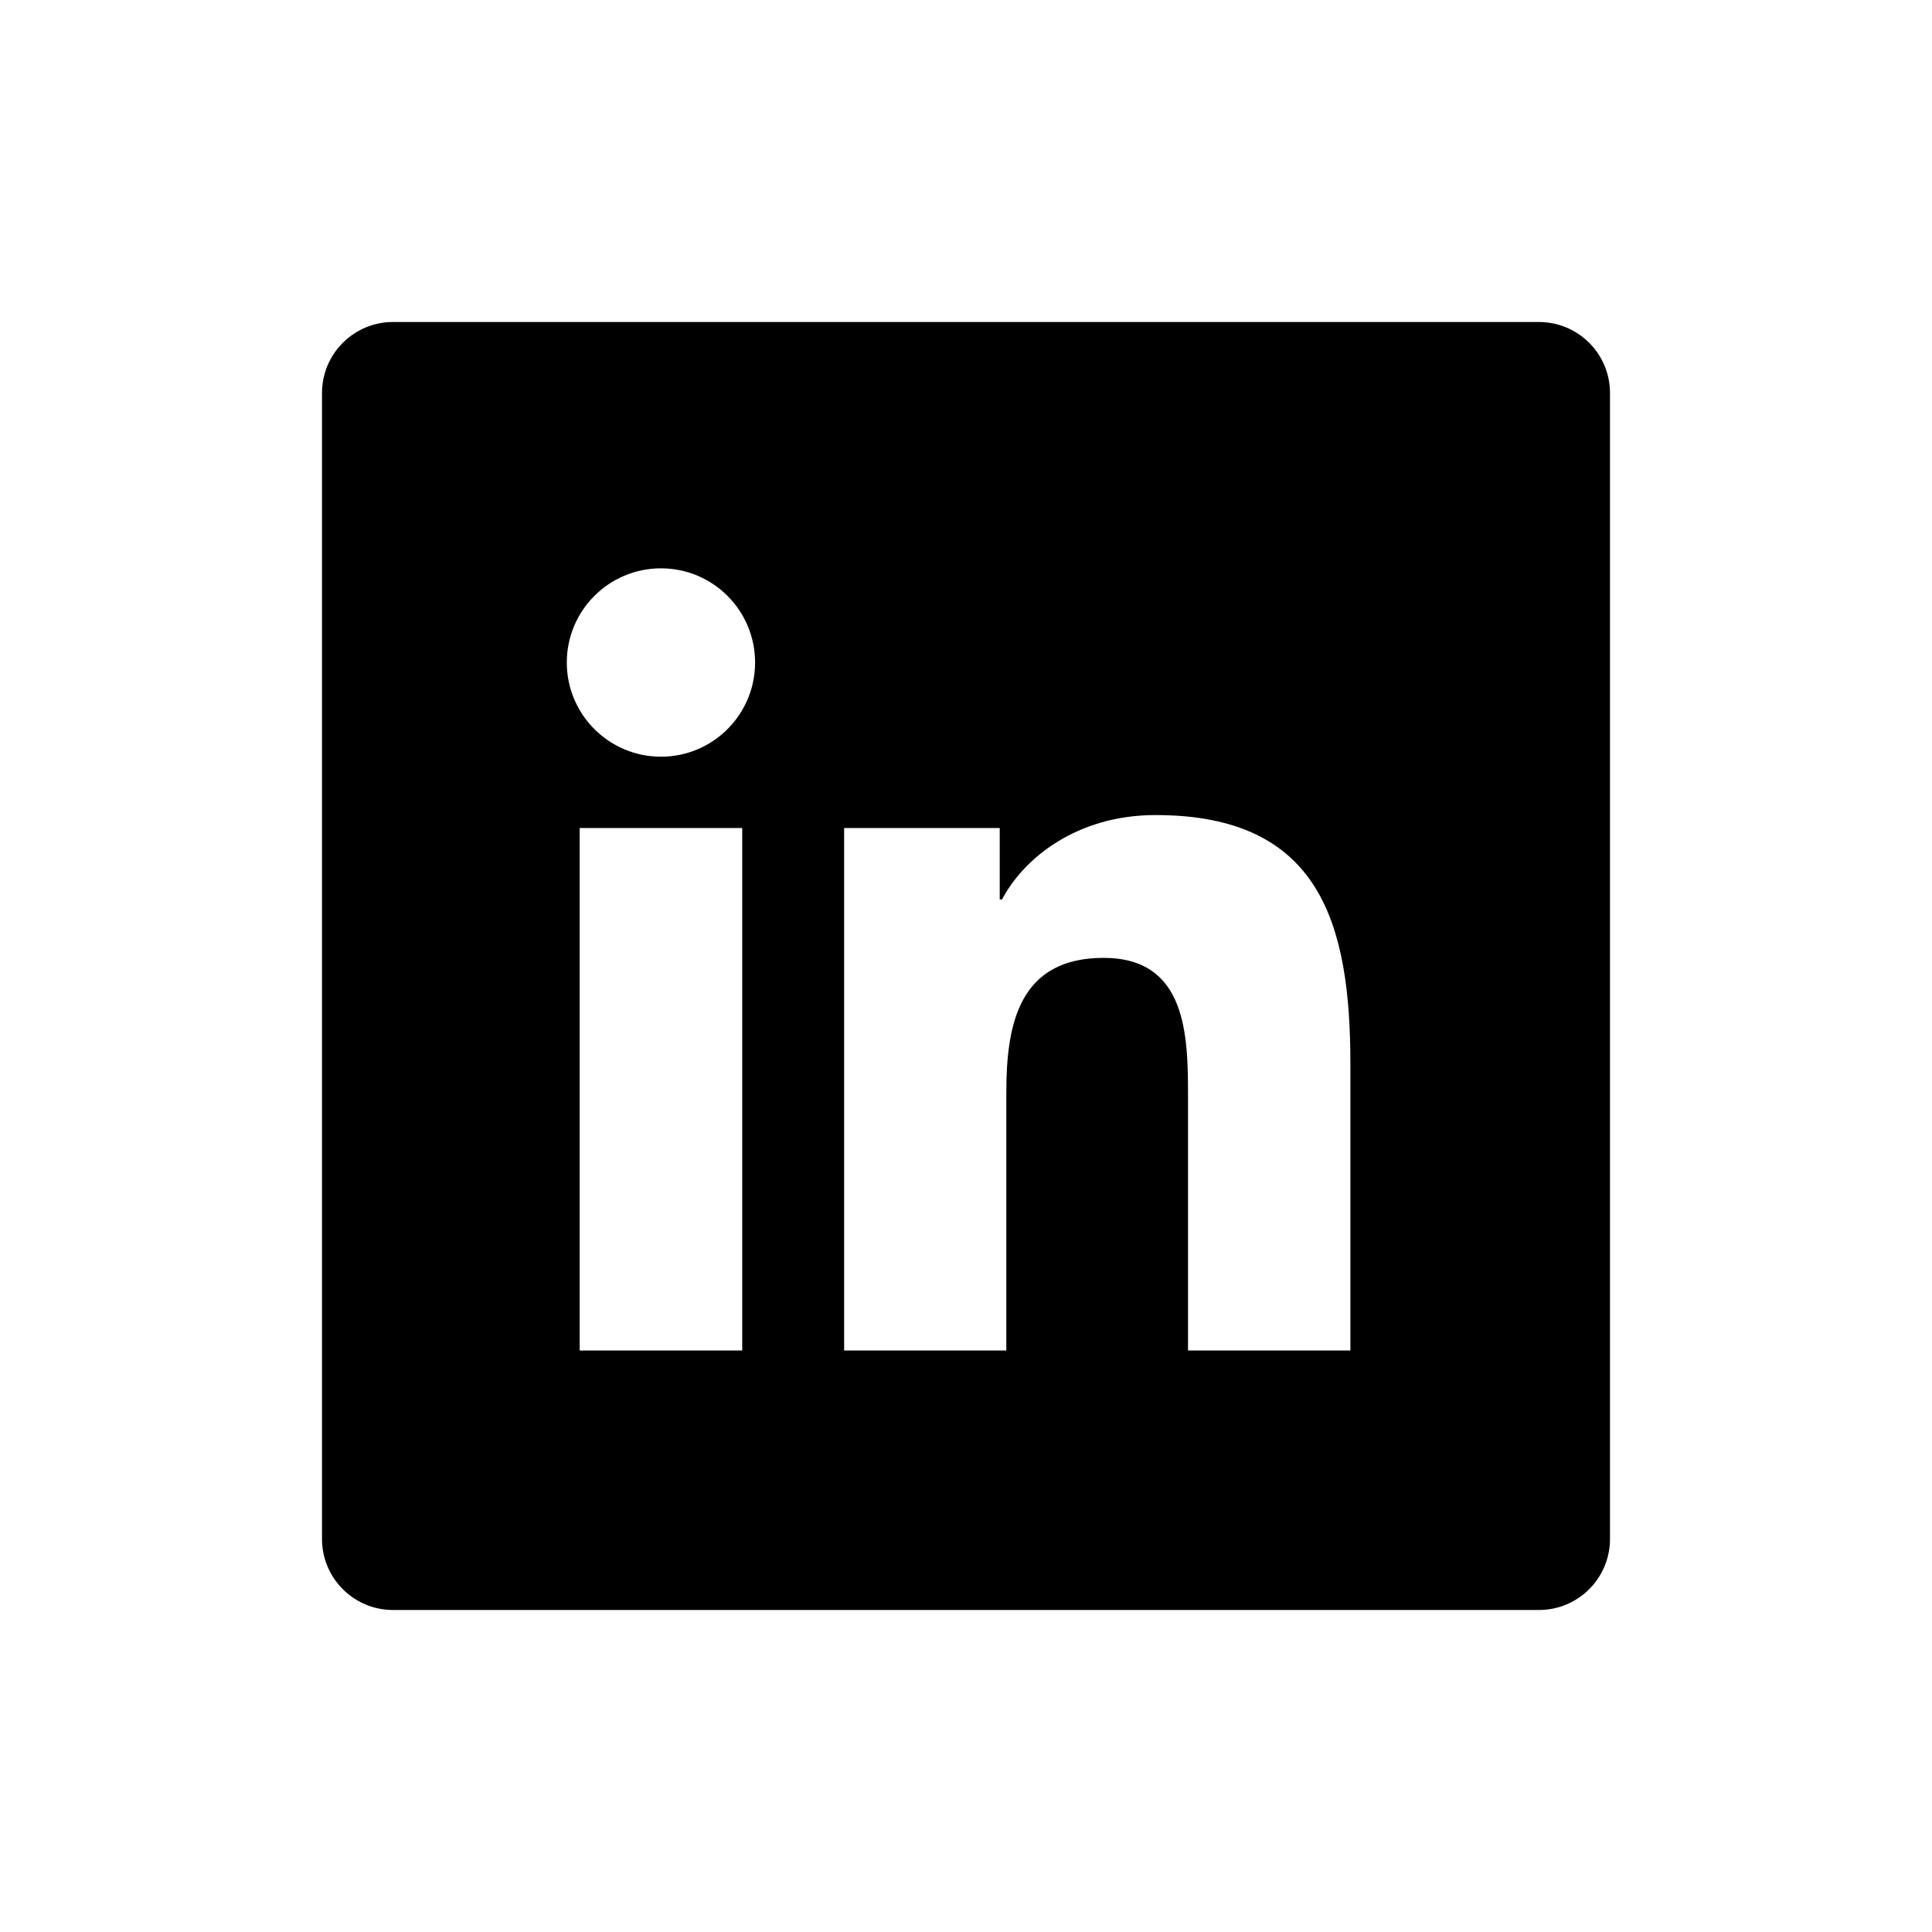
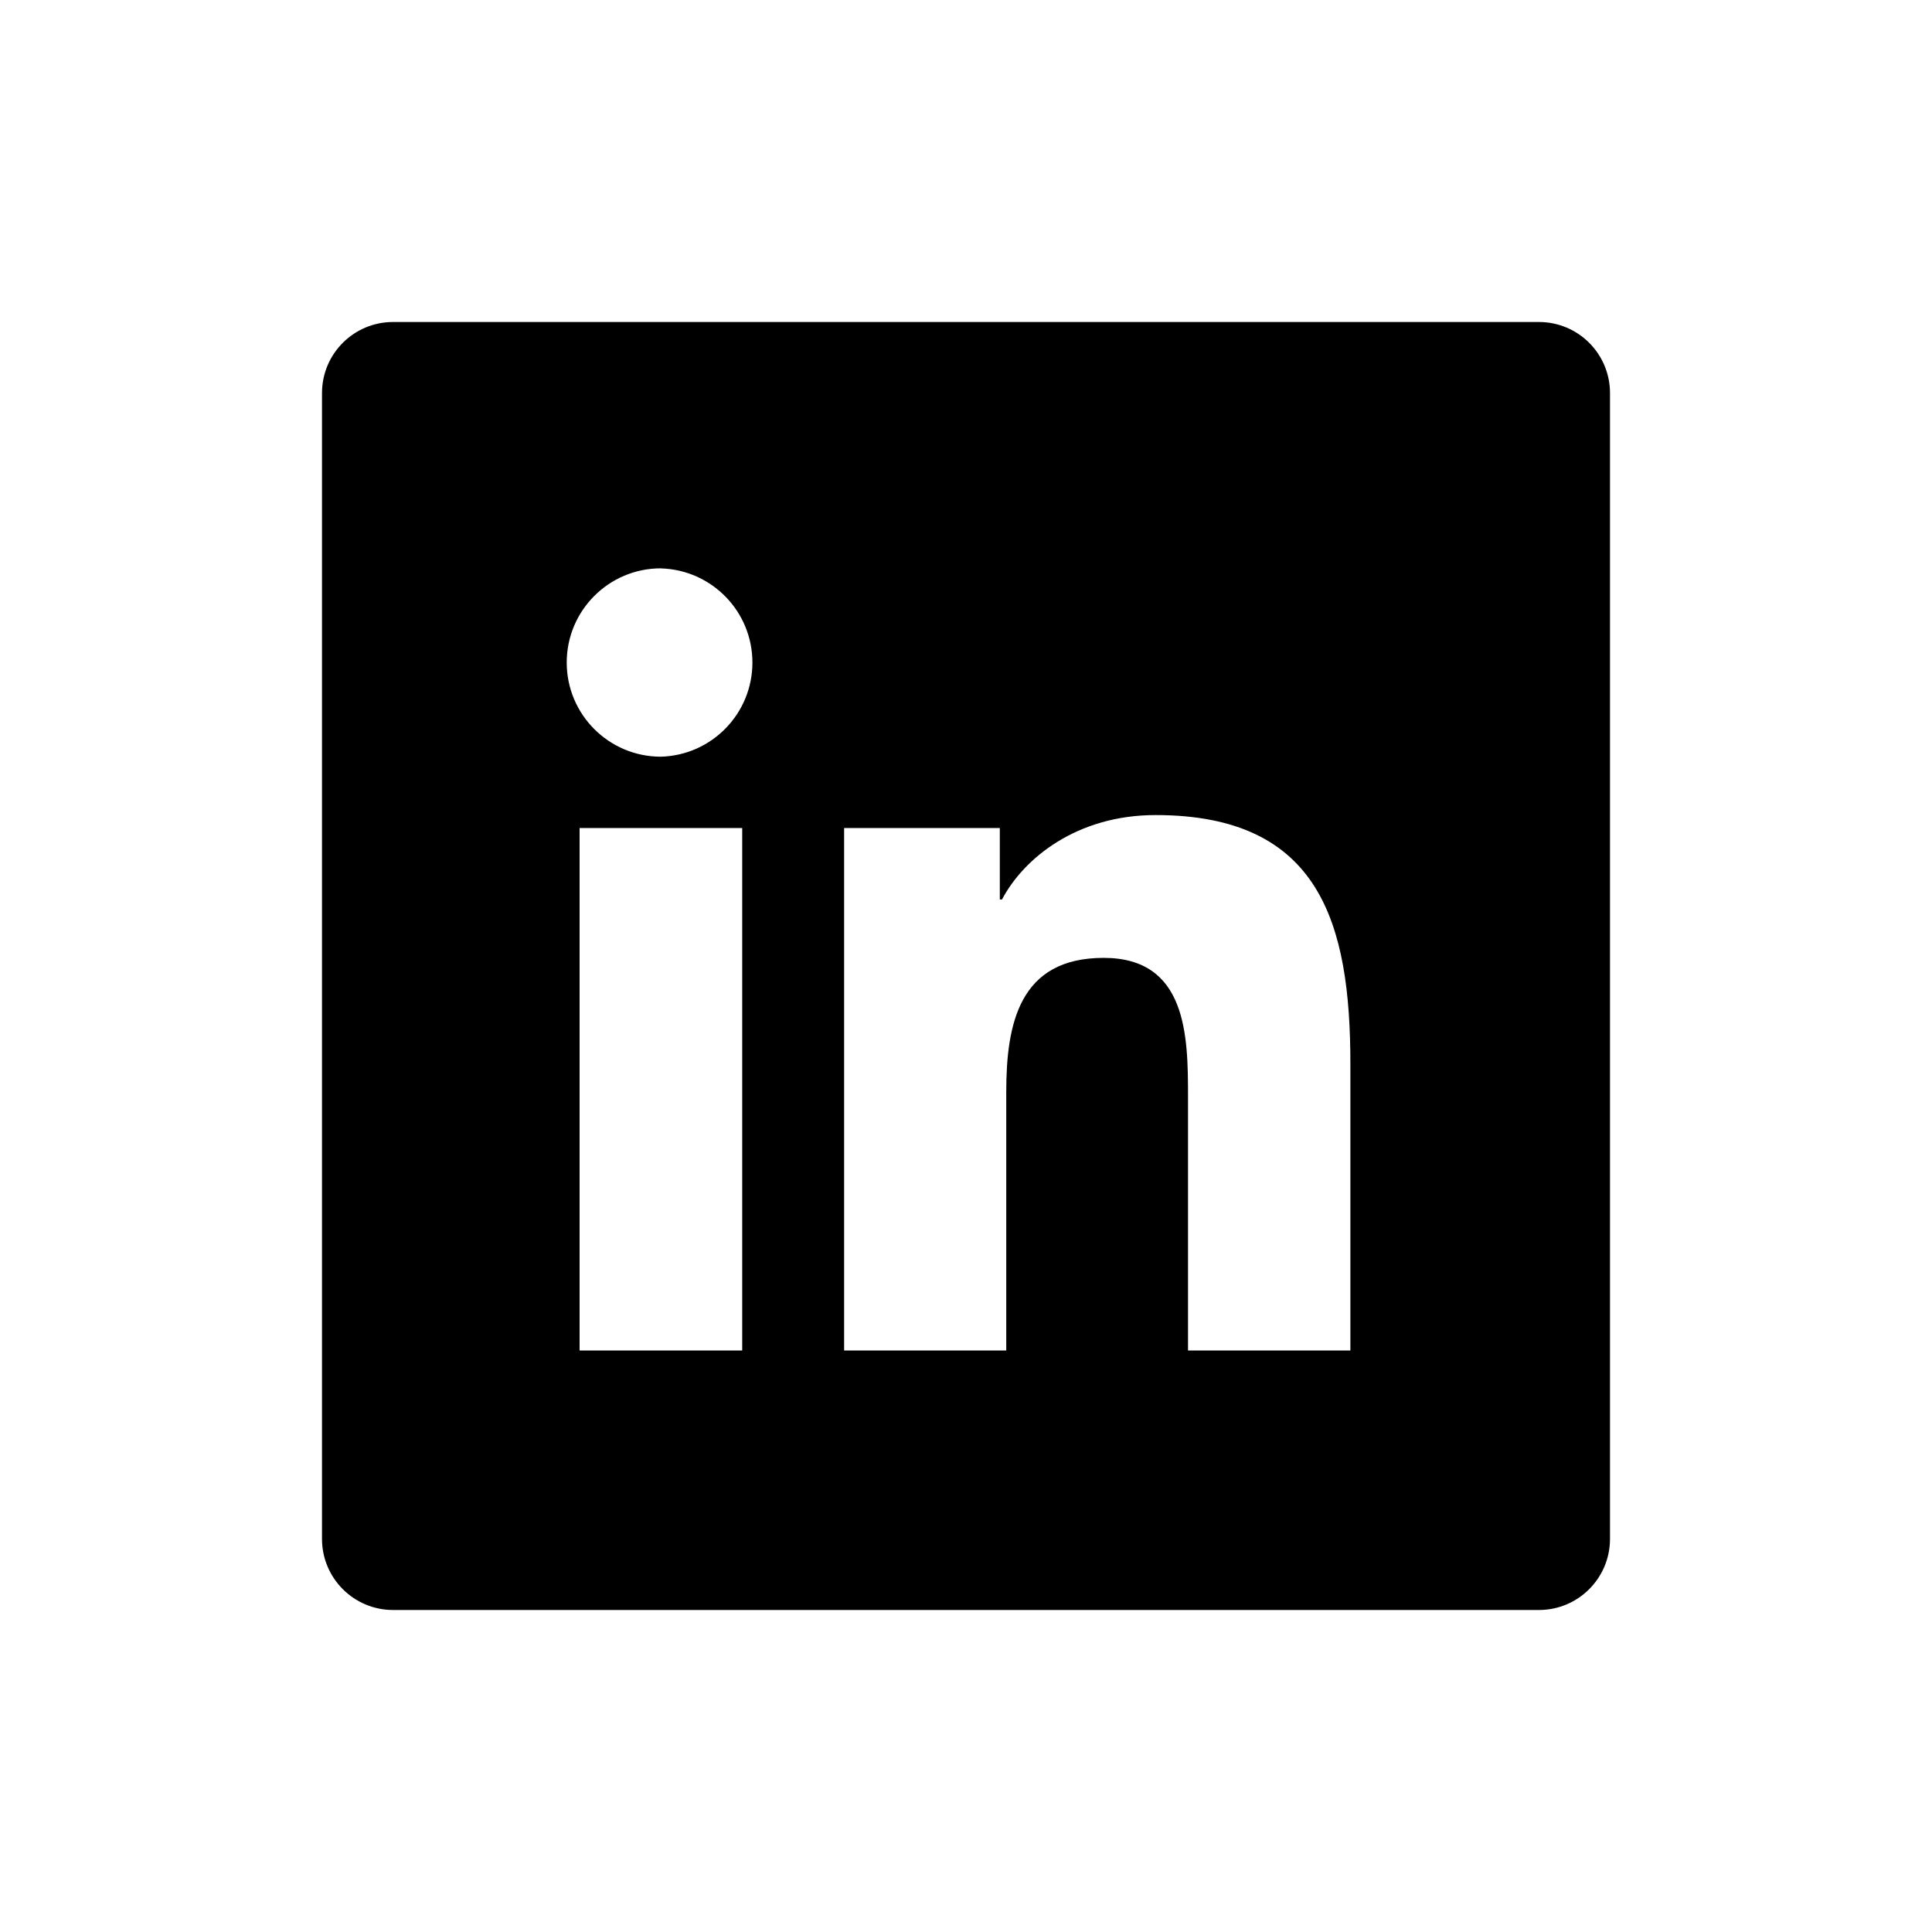
- <svg xmlns="http://www.w3.org/2000/svg" width="24px" height="24px" viewBox="0 0 24 24" version="1.1">
-   <g id="Icon/Social/LinkedIn" stroke="none" stroke-width="1" fill="none" fill-rule="evenodd">
-     <path d="M10.486,16.776 L12.501,16.776 L12.501,13.566 C12.501,12.72 12.661,11.899 13.71,11.899 C14.745,11.899 14.758,12.868 14.758,13.62 L14.758,16.776 L16.775,16.776 L16.775,13.217 C16.775,11.469 16.398,10.125 14.355,10.125 C13.374,10.125 12.716,10.663 12.447,11.174 L12.419,11.174 L12.419,10.286 L10.486,10.286 L10.486,16.776 Z M8.211,7.06 C7.564,7.06 7.041,7.584 7.041,8.23 C7.041,8.875 7.564,9.4 8.211,9.4 C8.857,9.4 9.38,8.875 9.38,8.23 C9.38,7.584 8.857,7.06 8.211,7.06 L8.211,7.06 Z M7.201,16.776 L9.22,16.776 L9.22,10.286 L7.201,10.286 L7.201,16.776 Z M4.883,20 C4.395,20 4,19.605 4,19.117 L4,4.883 C4,4.395 4.395,4 4.883,4 L19.117,4 C19.605,4 20,4.395 20,4.883 L20,19.117 C20,19.605 19.605,20 19.117,20 L4.883,20 Z" id="Shape" fill="#000000" />
+ <svg class="ucla-icon linkedin" width="24" height="24" viewBox="0 0 24 24" aria-labelledby="icon-linkedin" role="img">
+   <g fill="none" fill-rule="evenodd">
+     <path d="M10.486 16.776H12.5v-3.21c0-.846.16-1.667 1.21-1.667 1.035 0 1.048.969 1.048 1.721v3.156h2.017v-3.559c0-1.748-.377-3.092-2.42-3.092-.98 0-1.639.538-1.908 1.049h-.027v-.888h-1.934v6.49zM8.21 7.06A1.17 1.17 0 1 0 8.21 9.4a1.17 1.17 0 0 0 .002-2.339zm-1.01 9.716h2.02v-6.49H7.2v6.49zM4.883 20A.883.883 0 0 1 4 19.117V4.883C4 4.395 4.395 4 4.883 4h14.234c.488 0 .883.395.883.883v14.234a.883.883 0 0 1-.883.883H4.883z" id="Shape" fill="#000" />
  </g>
</svg>
